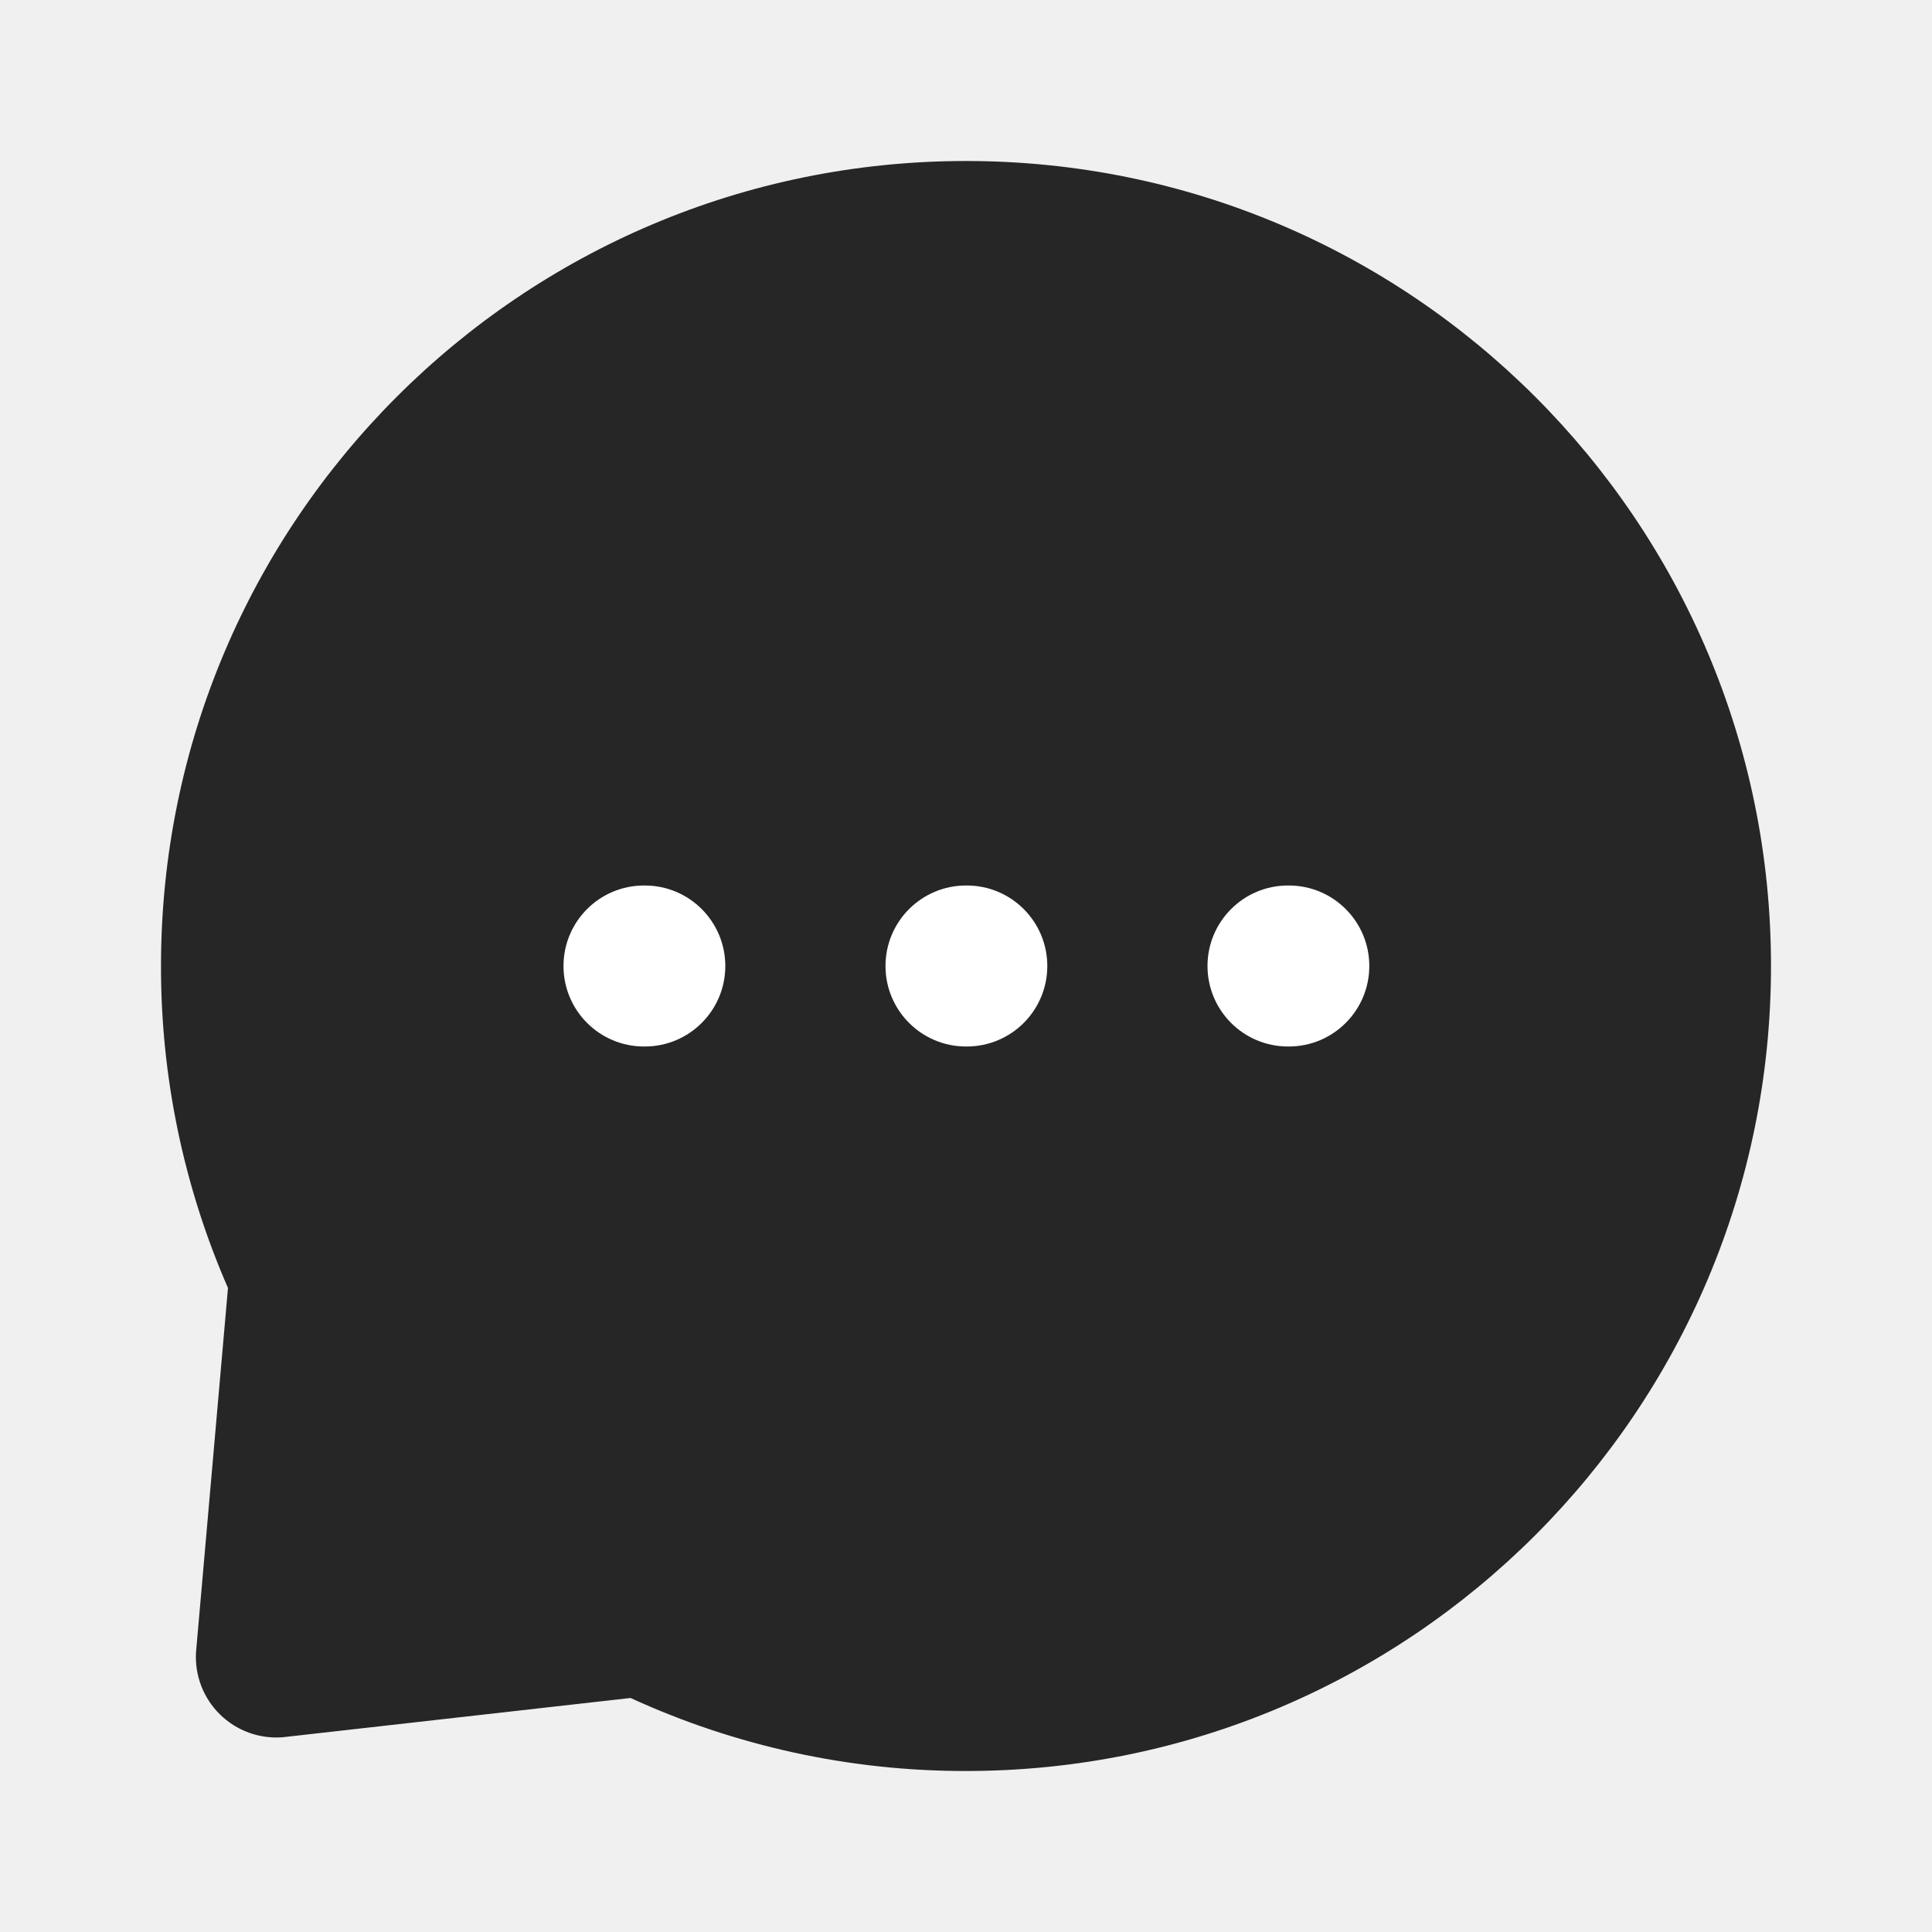
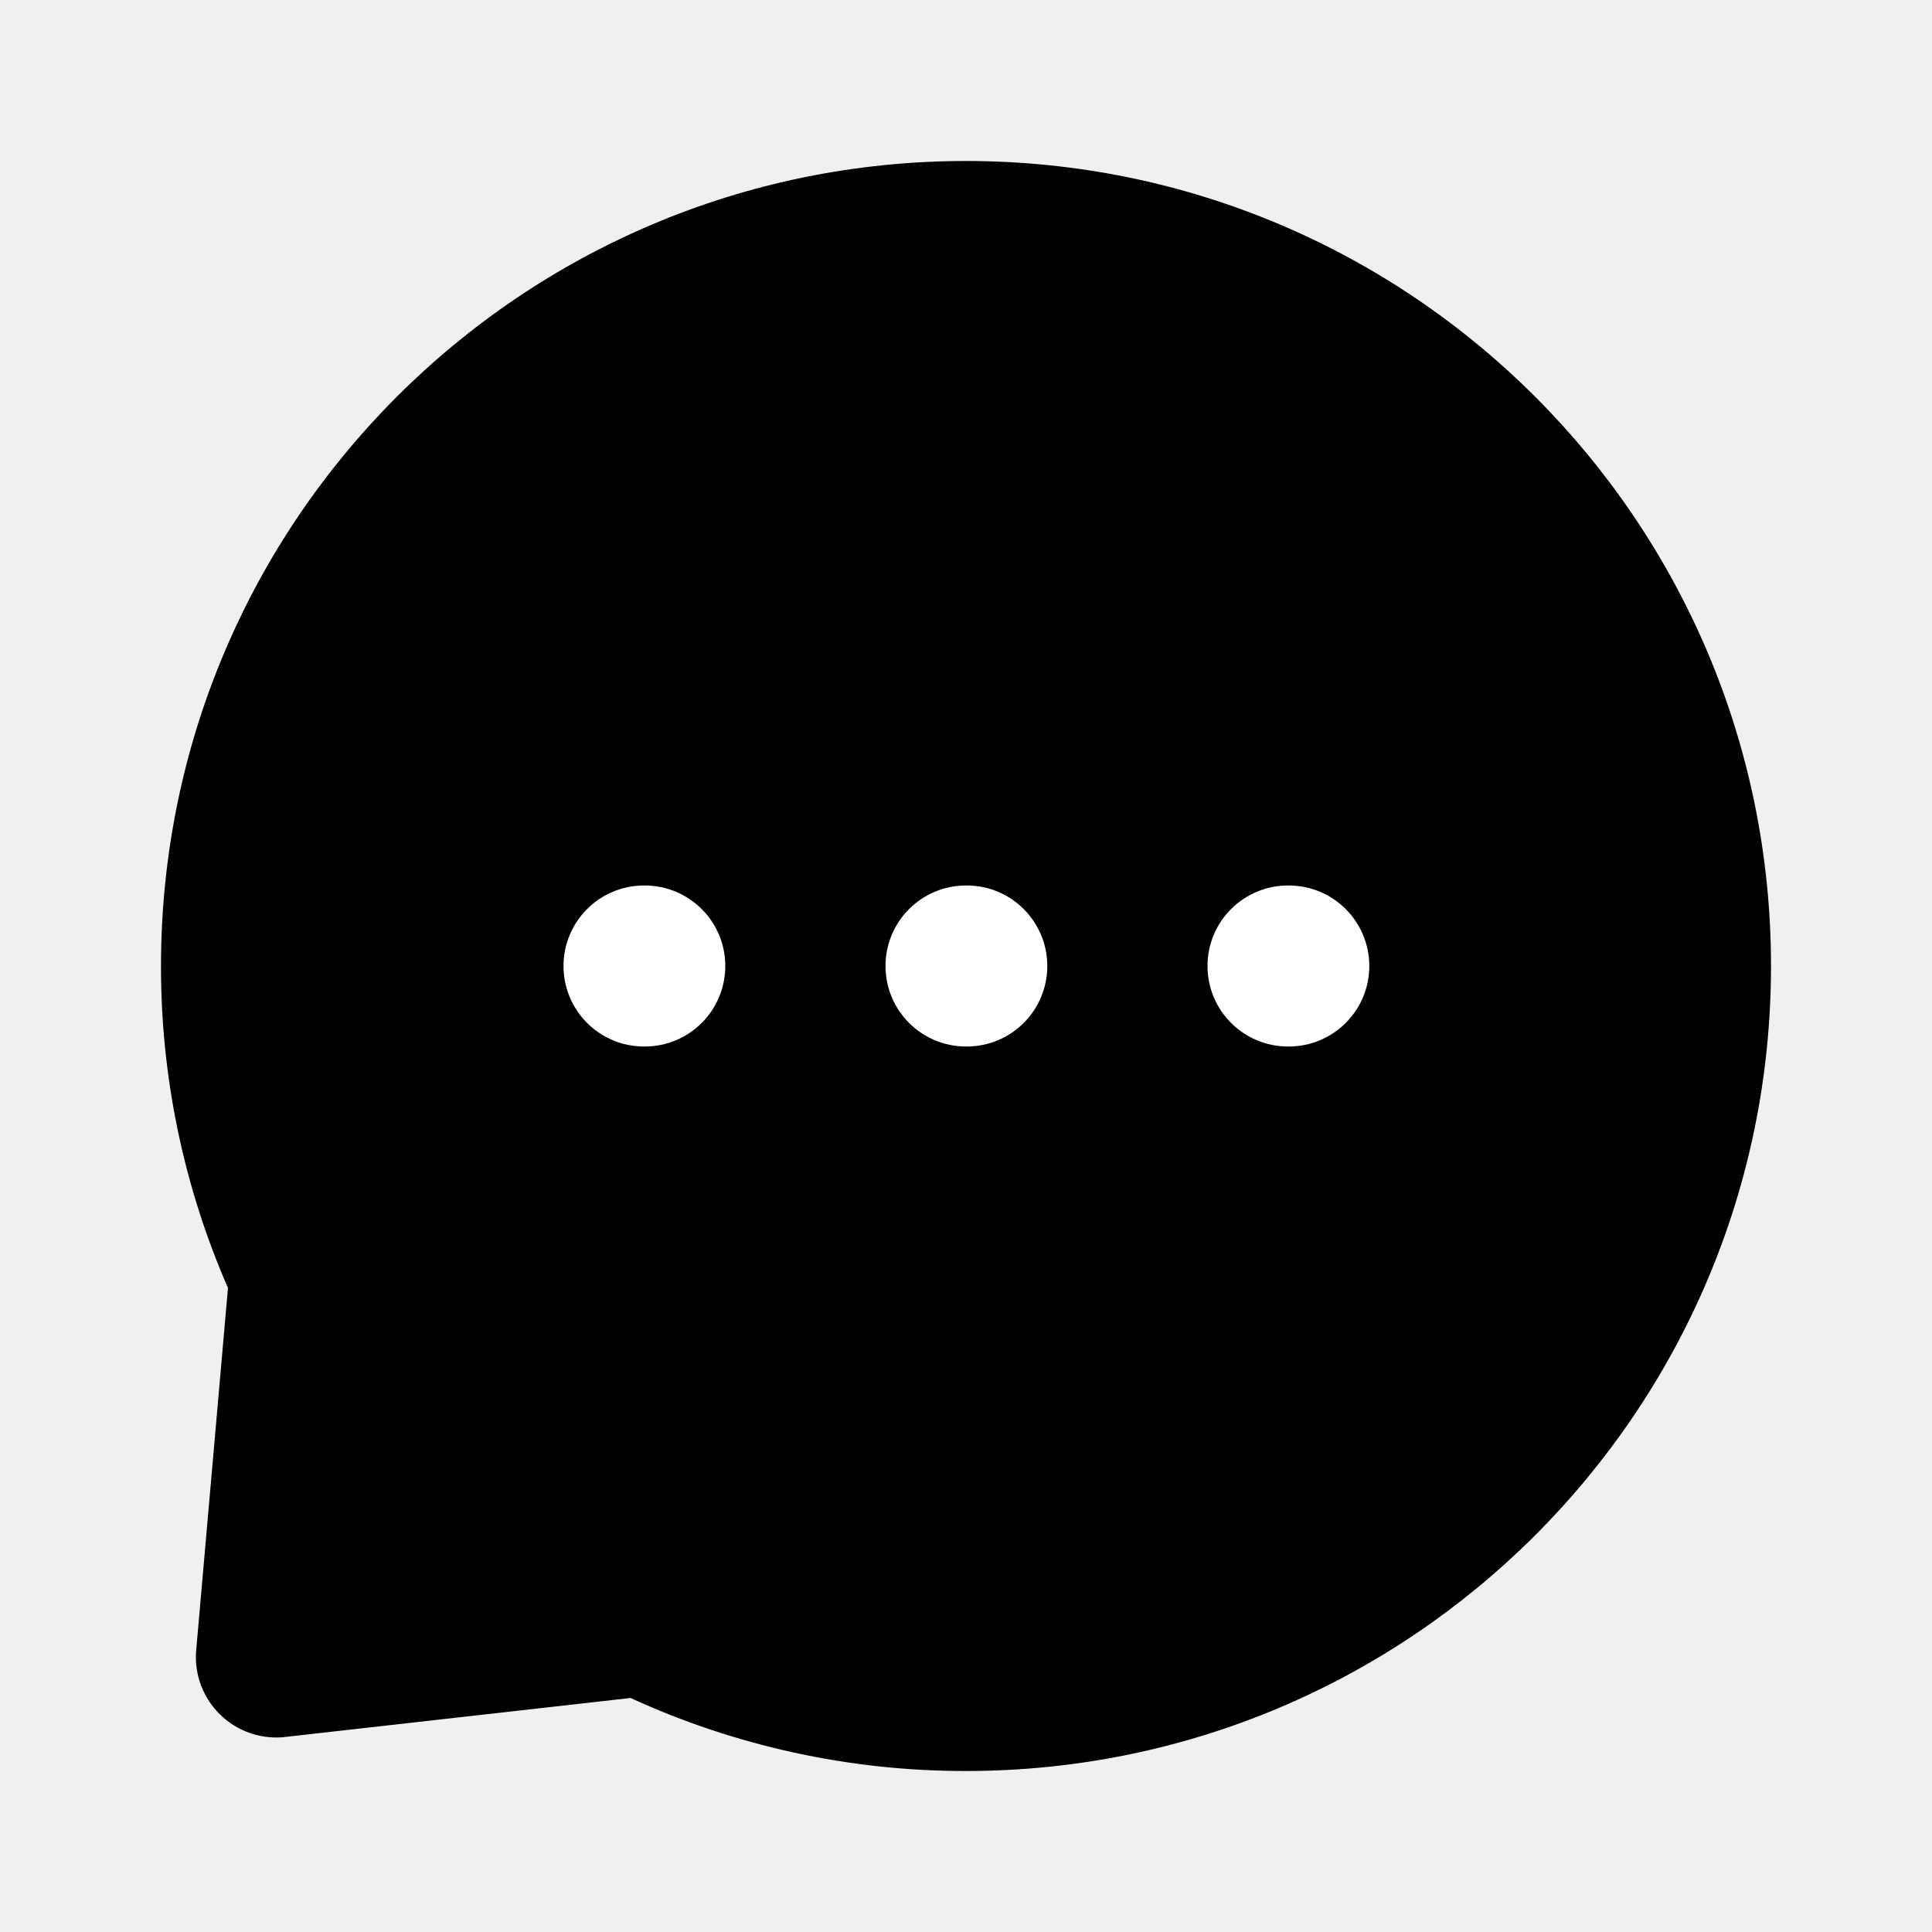
<svg xmlns="http://www.w3.org/2000/svg" width="24" height="24" fill="none">
-   <path fill="#262626" d="M12 22a9.963 9.963 0 0 1-4.167-.907l-4.324.488a1 1 0 0 1-1.074-1.057L2.832 16A9.966 9.966 0 0 1 2 12C2 6.477 6.477 2 12 2s10 4.477 10 10-4.477 10-10 10Z" />
+   <path fill="currentColor" d="M12 22a9.963 9.963 0 0 1-4.167-.907l-4.324.488a1 1 0 0 1-1.074-1.057L2.832 16A9.966 9.966 0 0 1 2 12C2 6.477 6.477 2 12 2s10 4.477 10 10-4.477 10-10 10Z" />
  <path fill="#fff" fill-rule="evenodd" d="M7 12a1 1 0 0 1 1-1h.01a1 1 0 1 1 0 2H8a1 1 0 0 1-1-1Zm4 0a1 1 0 0 1 1-1h.01a1 1 0 1 1 0 2H12a1 1 0 0 1-1-1Zm4 0a1 1 0 0 1 1-1h.01a1 1 0 1 1 0 2H16a1 1 0 0 1-1-1Z" clip-rule="evenodd" />
</svg>
